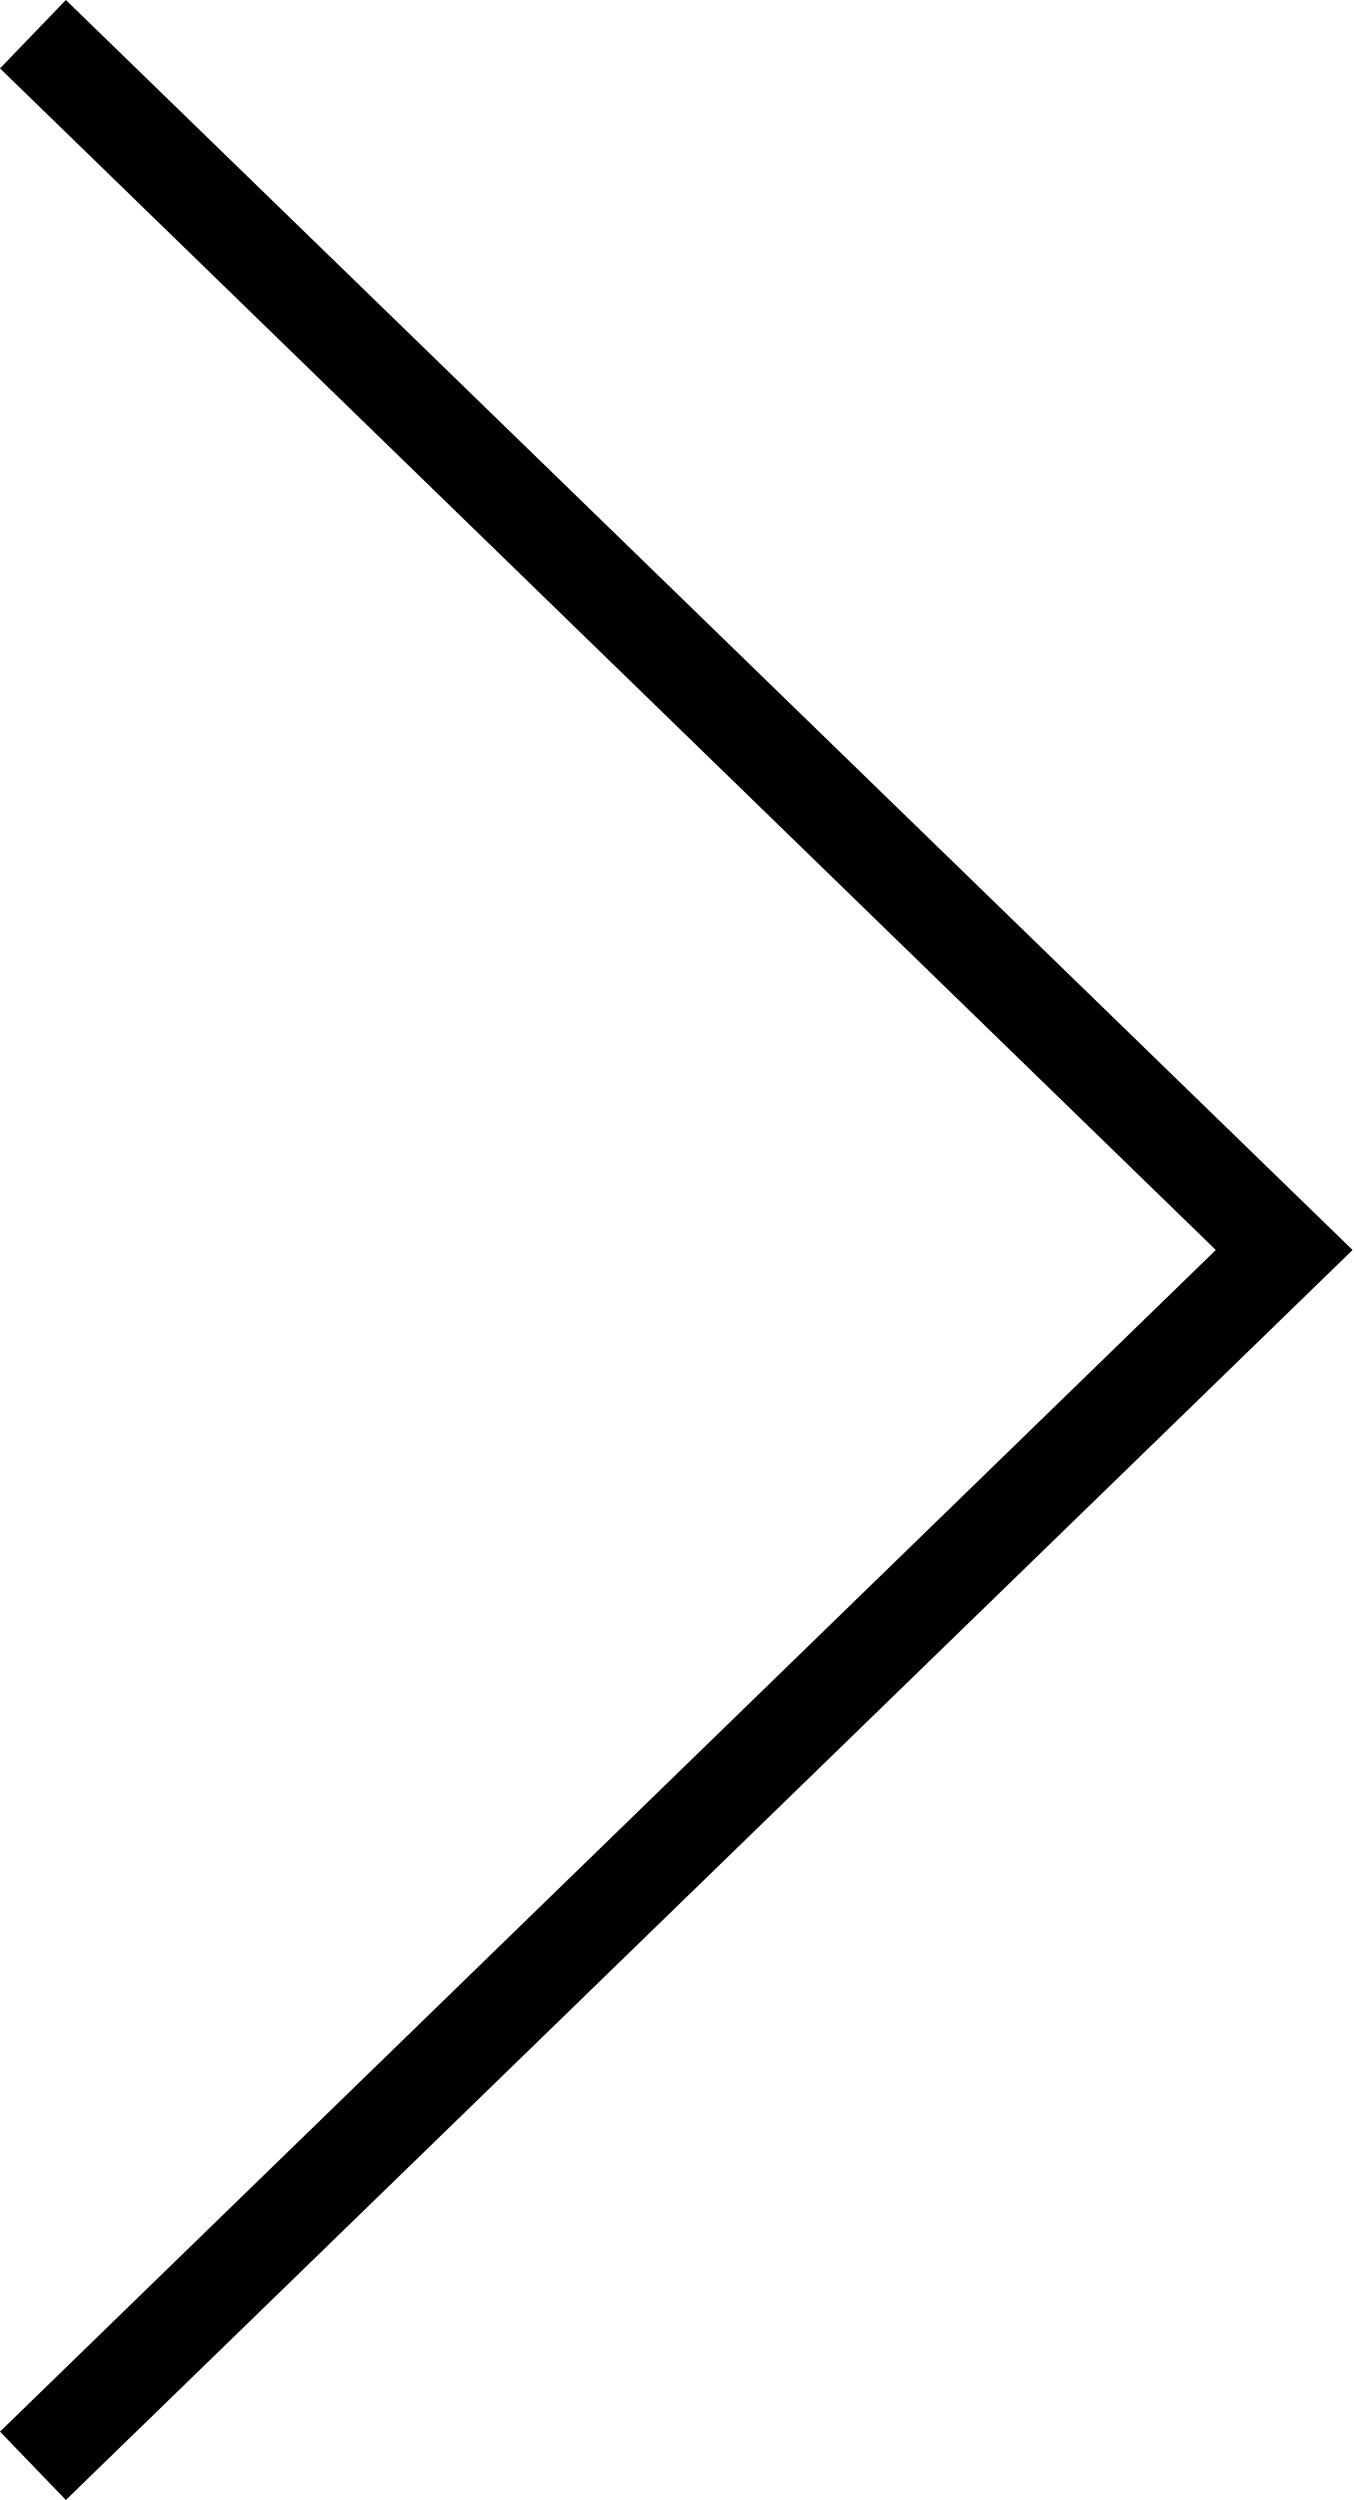
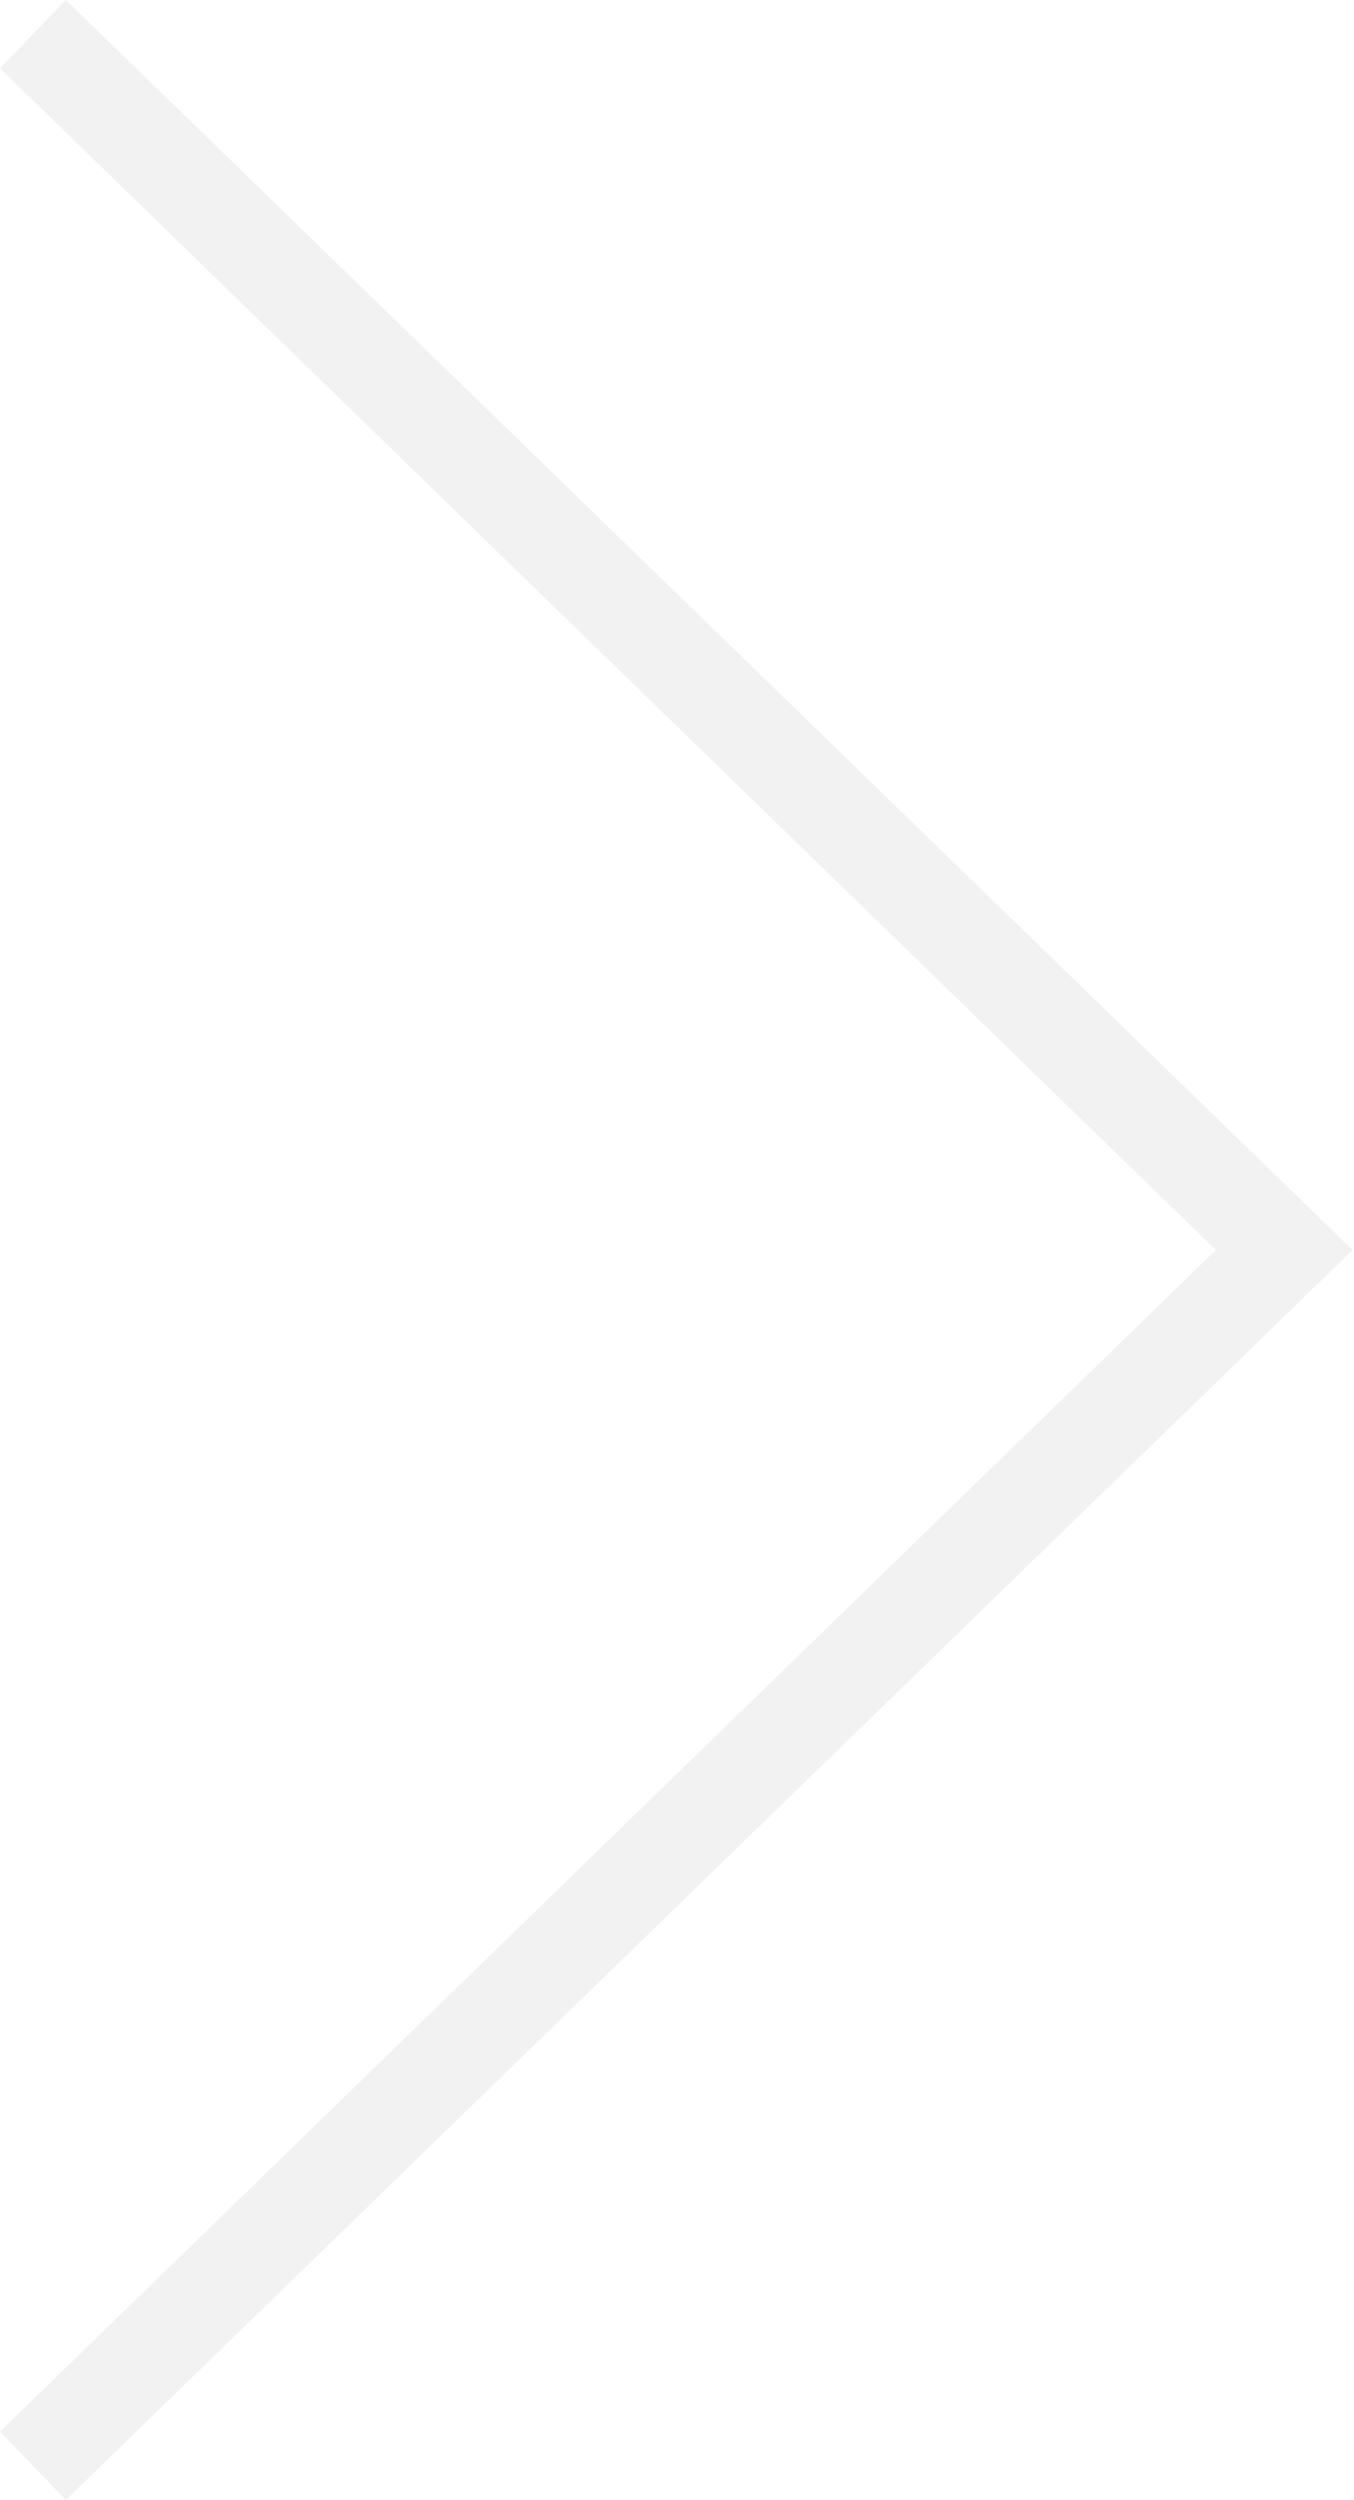
<svg xmlns="http://www.w3.org/2000/svg" version="1.1" id="Capa_1" x="0px" y="0px" viewBox="136.3 -90.4 106.9 197.4" style="enable-background:new 136.3 -90.4 106.9 197.4;" xml:space="preserve">
-   <style type="text/css">
+   <defs id="defs15" />
+   <style type="text/css" id="style2">
	.st0{fill:#010002;}
</style>
-   <g>
-     <g>
-       <g>
-         <polygon class="st0" points="141.5,-90.4 243.1,8.3 141.5,107 136.3,101.6 232.3,8.3 136.3,-85    " />
+   <g id="g10" style="fill:#f2f2f2;fill-opacity:1">
+     <g id="g8" style="fill:#f2f2f2;fill-opacity:1">
+       <g id="g6" style="fill:#f2f2f2;fill-opacity:1">
+         <polygon class="st0" points="141.5,-90.4 243.1,8.3 141.5,107 136.3,101.6 232.3,8.3 136.3,-85    " id="polygon4" style="fill:#f2f2f2;fill-opacity:1" />
      </g>
    </g>
  </g>
</svg>
